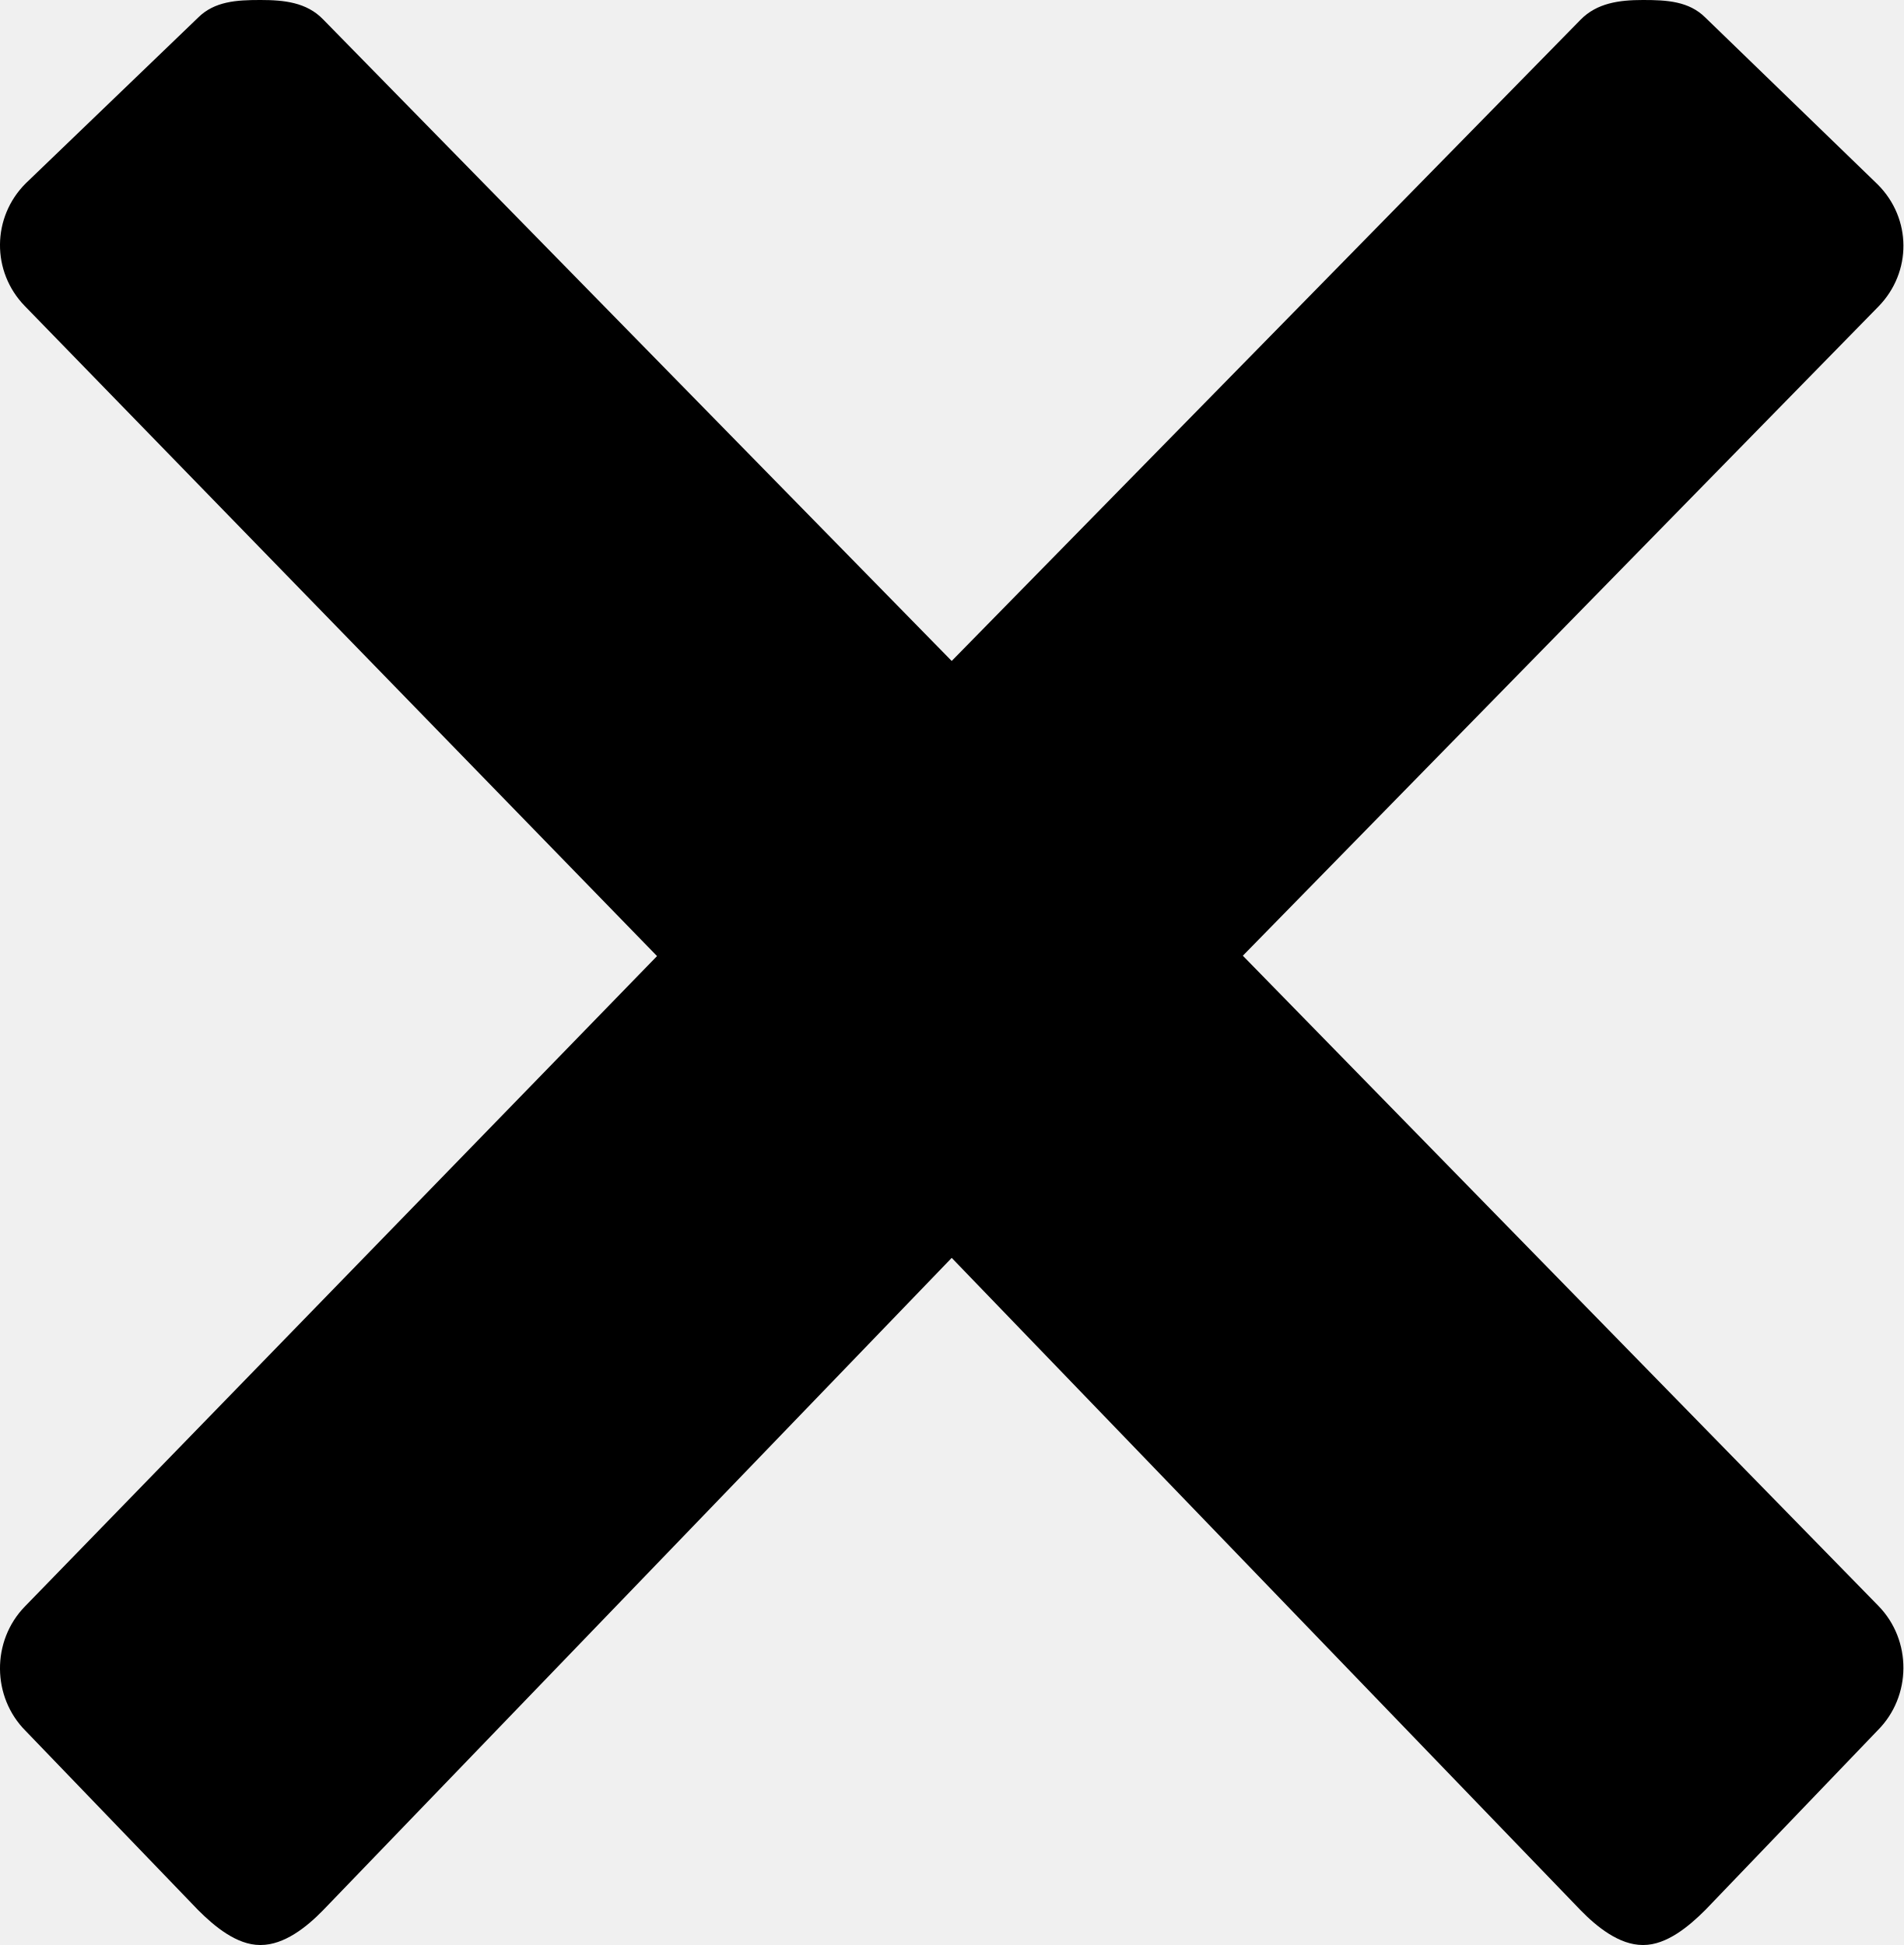
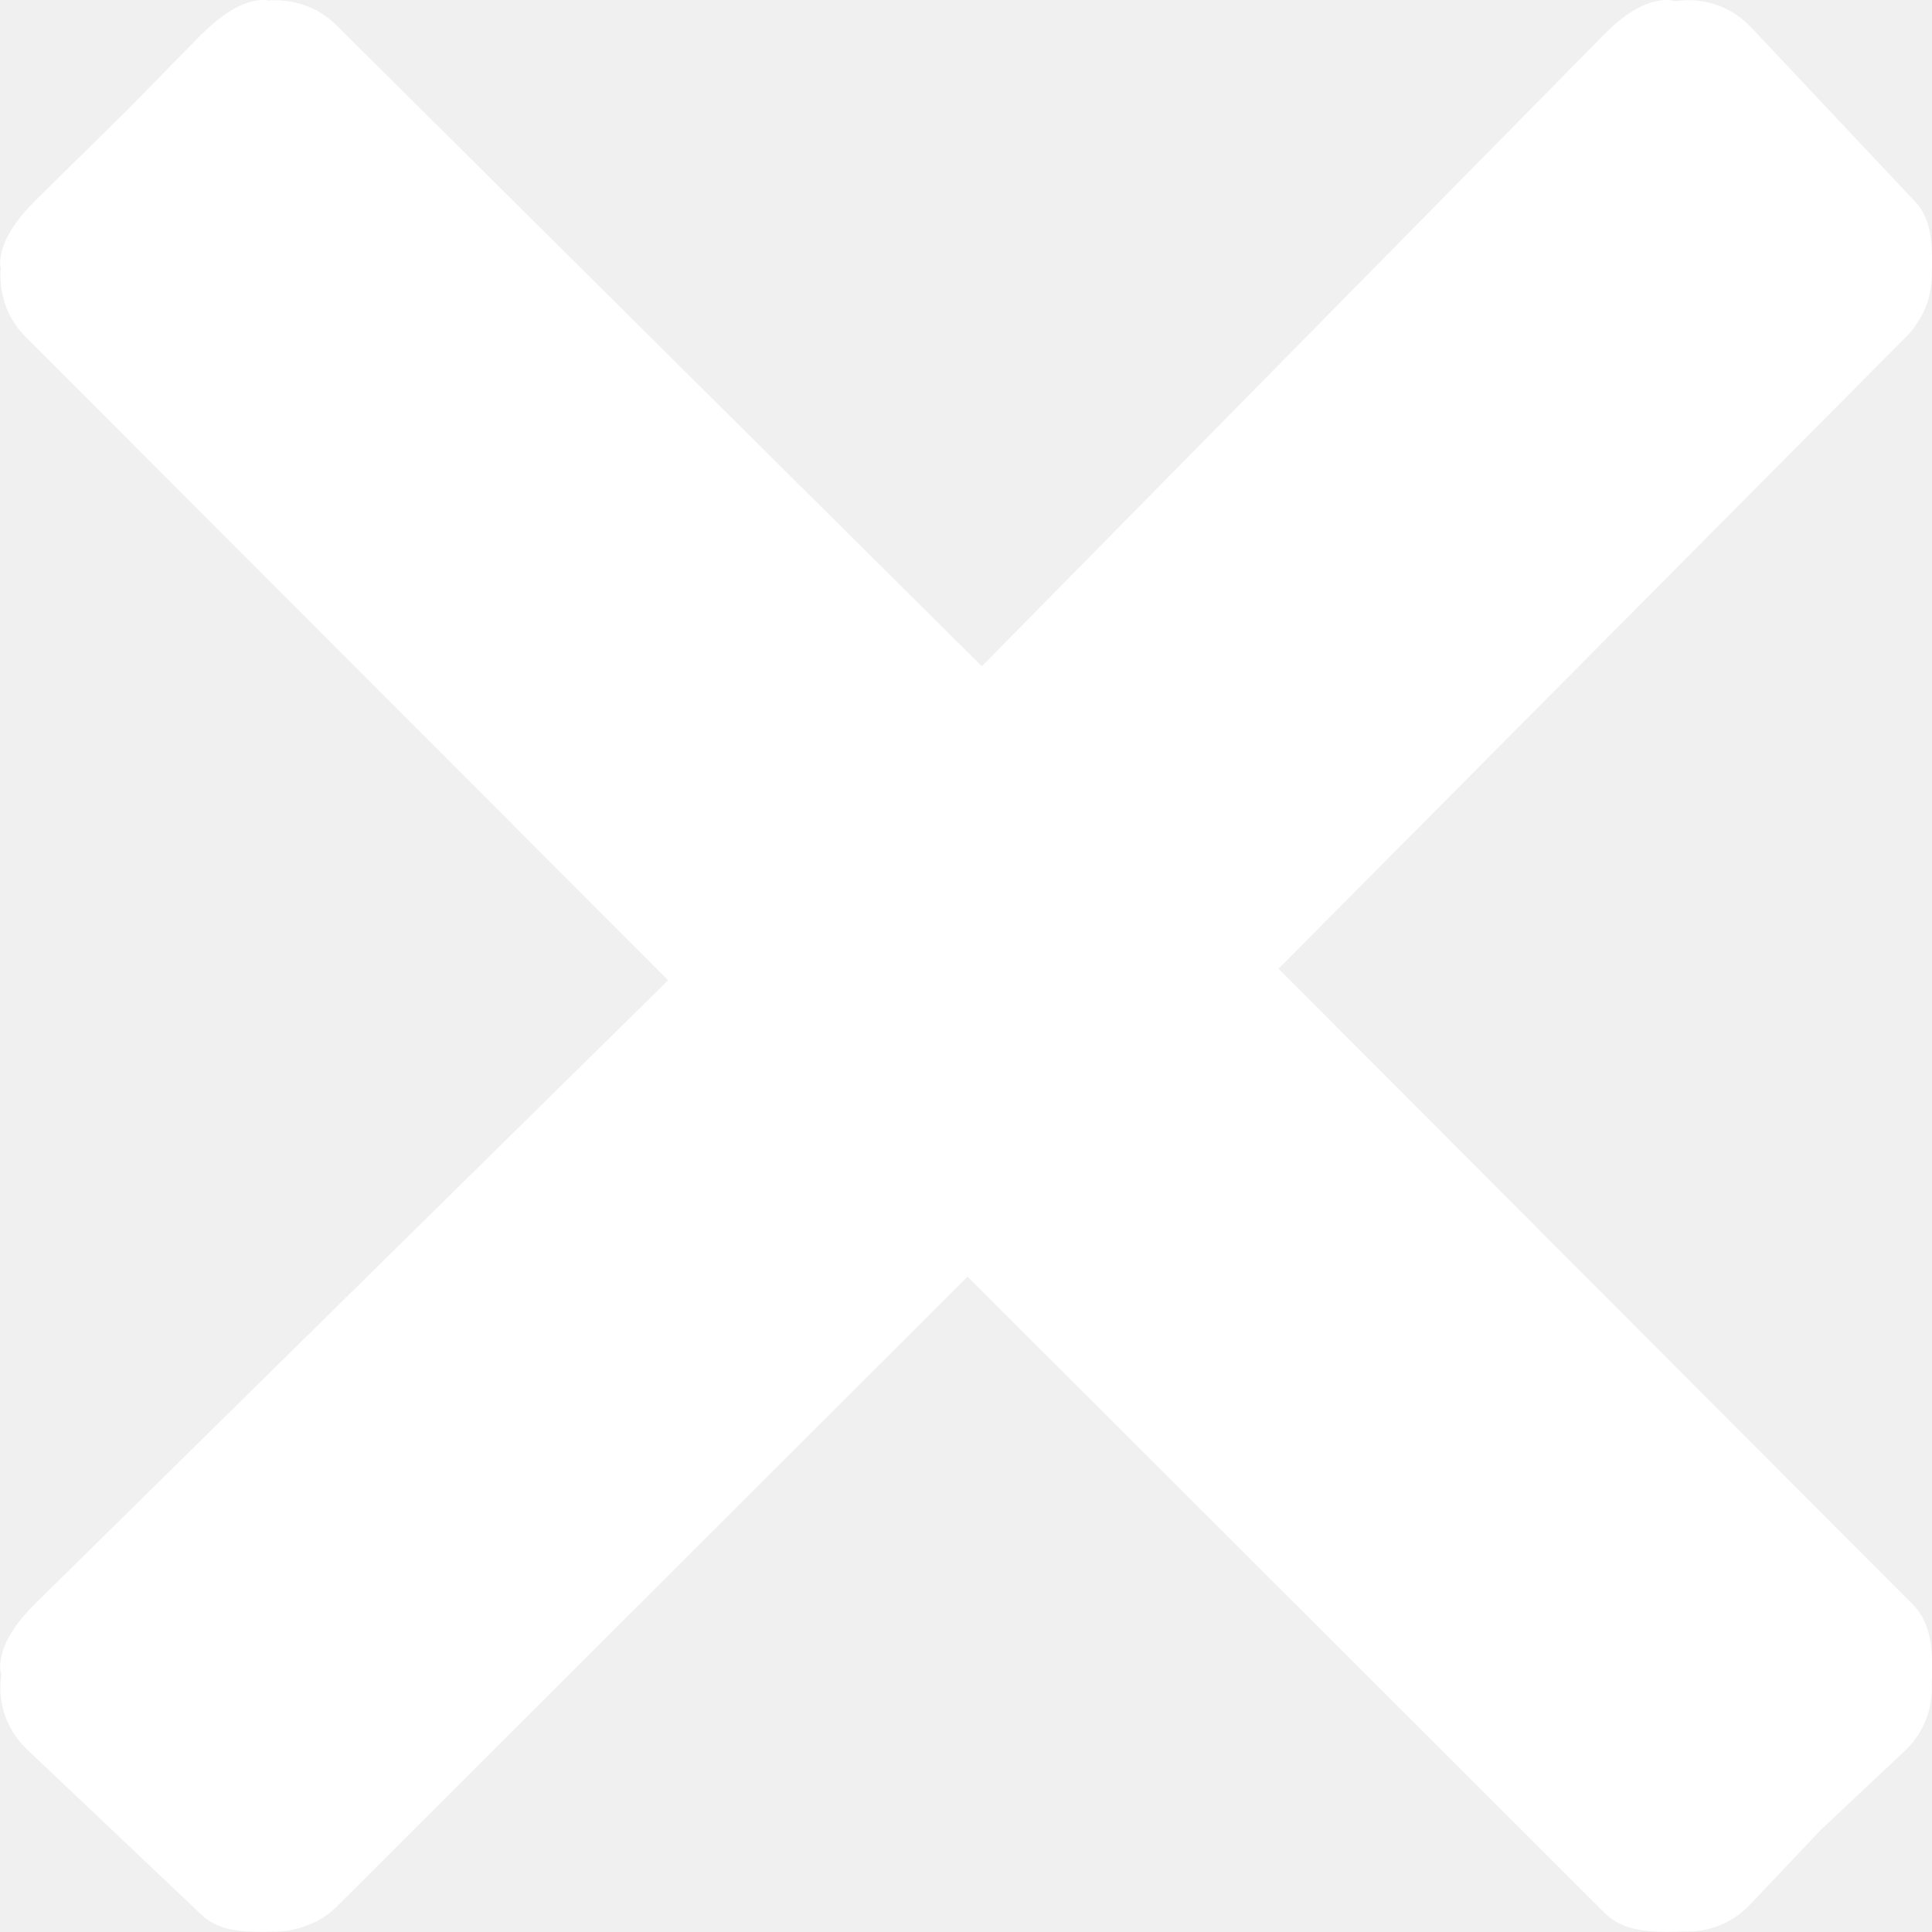
- <svg xmlns="http://www.w3.org/2000/svg" version="1.1" id="Isolation_Mode" x="0px" y="0px" width="120.355px" height="123px" viewBox="0 0 120.355 123" enable-background="new 0 0 120.355 123" xml:space="preserve">
-   <path d="M118.774,101.555c2.125,2.174,2.105,5.719-0.045,7.869l-10.894,11.356c-1.04,1.041-2.451,2.22-3.923,2.22  c-0.013,0-0.025,0-0.039,0c-1.484,0-2.903-1.145-3.939-2.209L60.178,79.547l-39.757,41.262c-1.036,1.064-2.455,2.191-3.939,2.191  c-0.013,0-0.026,0-0.039,0c-1.472,0-2.883-1.175-3.923-2.217L1.625,109.465c-2.146-2.145-2.17-5.694-0.055-7.869l39.975-41.134  L1.57,19.355c-2.115-2.175-2.091-5.611,0.055-7.757L12.52,1.12C13.56,0.079,14.971,0,16.442,0c0.013,0,0.026,0,0.039,0  c1.484,0,2.903,0.15,3.939,1.215l39.757,40.584L99.935,1.254C100.971,0.189,102.39,0,103.874,0c0.013,0,0.026,0,0.039,0  c1.472,0,2.883,0.074,3.923,1.115l10.894,10.551c2.15,2.148,2.17,5.546,0.045,7.72L78.586,60.439L118.774,101.555z" />
+ <svg xmlns="http://www.w3.org/2000/svg" version="1.1" id="Isolation_Mode" x="0px" y="0px" width="30px" height="30px" viewBox="-449.323 1054 30 30" enable-background="new -449.323 1054 30 30" xml:space="preserve">
+   <path fill="#FFFFFF" d="M-419.504,1058.935c0.028-0.045,0.053-0.092,0.073-0.14c0.009-0.021,0.016-0.043,0.024-0.064  c0.017-0.049,0.033-0.098,0.043-0.149c0.015-0.06,0.023-0.12,0.029-0.181c0.001-0.015,0.003-0.029,0.004-0.043  c0.003-0.047,0.006-0.091,0.005-0.137c0.001-0.038,0.004-0.074,0.004-0.111c0-0.004,0-0.007,0-0.011c0-0.366-0.02-0.719-0.273-0.978  l-2.555-2.716c-0.318-0.324-0.751-0.45-1.161-0.386c-0.037-0.006-0.073-0.02-0.111-0.02c-0.003,0-0.006,0-0.009,0  c-0.37,0-0.724,0.272-0.982,0.535l-9.664,9.812l-10.024-9.956c-0.289-0.287-0.678-0.411-1.056-0.382  c-0.019-0.002-0.038-0.01-0.056-0.01c-0.004,0-0.007,0-0.009,0c-0.368,0-0.72,0.289-0.979,0.541l-1.146,1.17l-1.433,1.41  c-0.256,0.259-0.541,0.611-0.541,0.979c0,0.003,0,0.006,0,0.01c0,0.02,0.009,0.039,0.01,0.06c-0.031,0.38,0.093,0.771,0.384,1.061  l9.979,9.992l-9.836,9.688c-0.258,0.258-0.537,0.611-0.537,0.981c0,0.004,0,0.007,0,0.01c0,0.035,0.014,0.069,0.019,0.104  c-0.064,0.405,0.062,0.832,0.385,1.148l2.716,2.574c0.259,0.252,0.611,0.271,0.978,0.271c0.004,0,0.006,0,0.01,0  c0.039,0,0.077-0.004,0.116-0.004c0.139,0.005,0.276-0.014,0.411-0.051c0.004,0,0.009-0.002,0.013-0.003  c0.213-0.062,0.416-0.169,0.583-0.337l9.791-9.778l9.889,9.876c0.258,0.26,0.611,0.297,0.981,0.297c0.003,0,0.006,0,0.01,0  c0.083,0,0.163-0.002,0.244-0.007c0.361,0.018,0.728-0.112,1.009-0.397l1.12-1.182l1.32-1.242c0.286-0.28,0.416-0.65,0.398-1.014  c0.005-0.084,0.007-0.17,0.007-0.256c0-0.004,0-0.007,0-0.01c0-0.371-0.045-0.724-0.307-0.982l-9.842-9.865l9.757-9.824  C-419.628,1059.135-419.562,1059.036-419.504,1058.935z" />
</svg>
